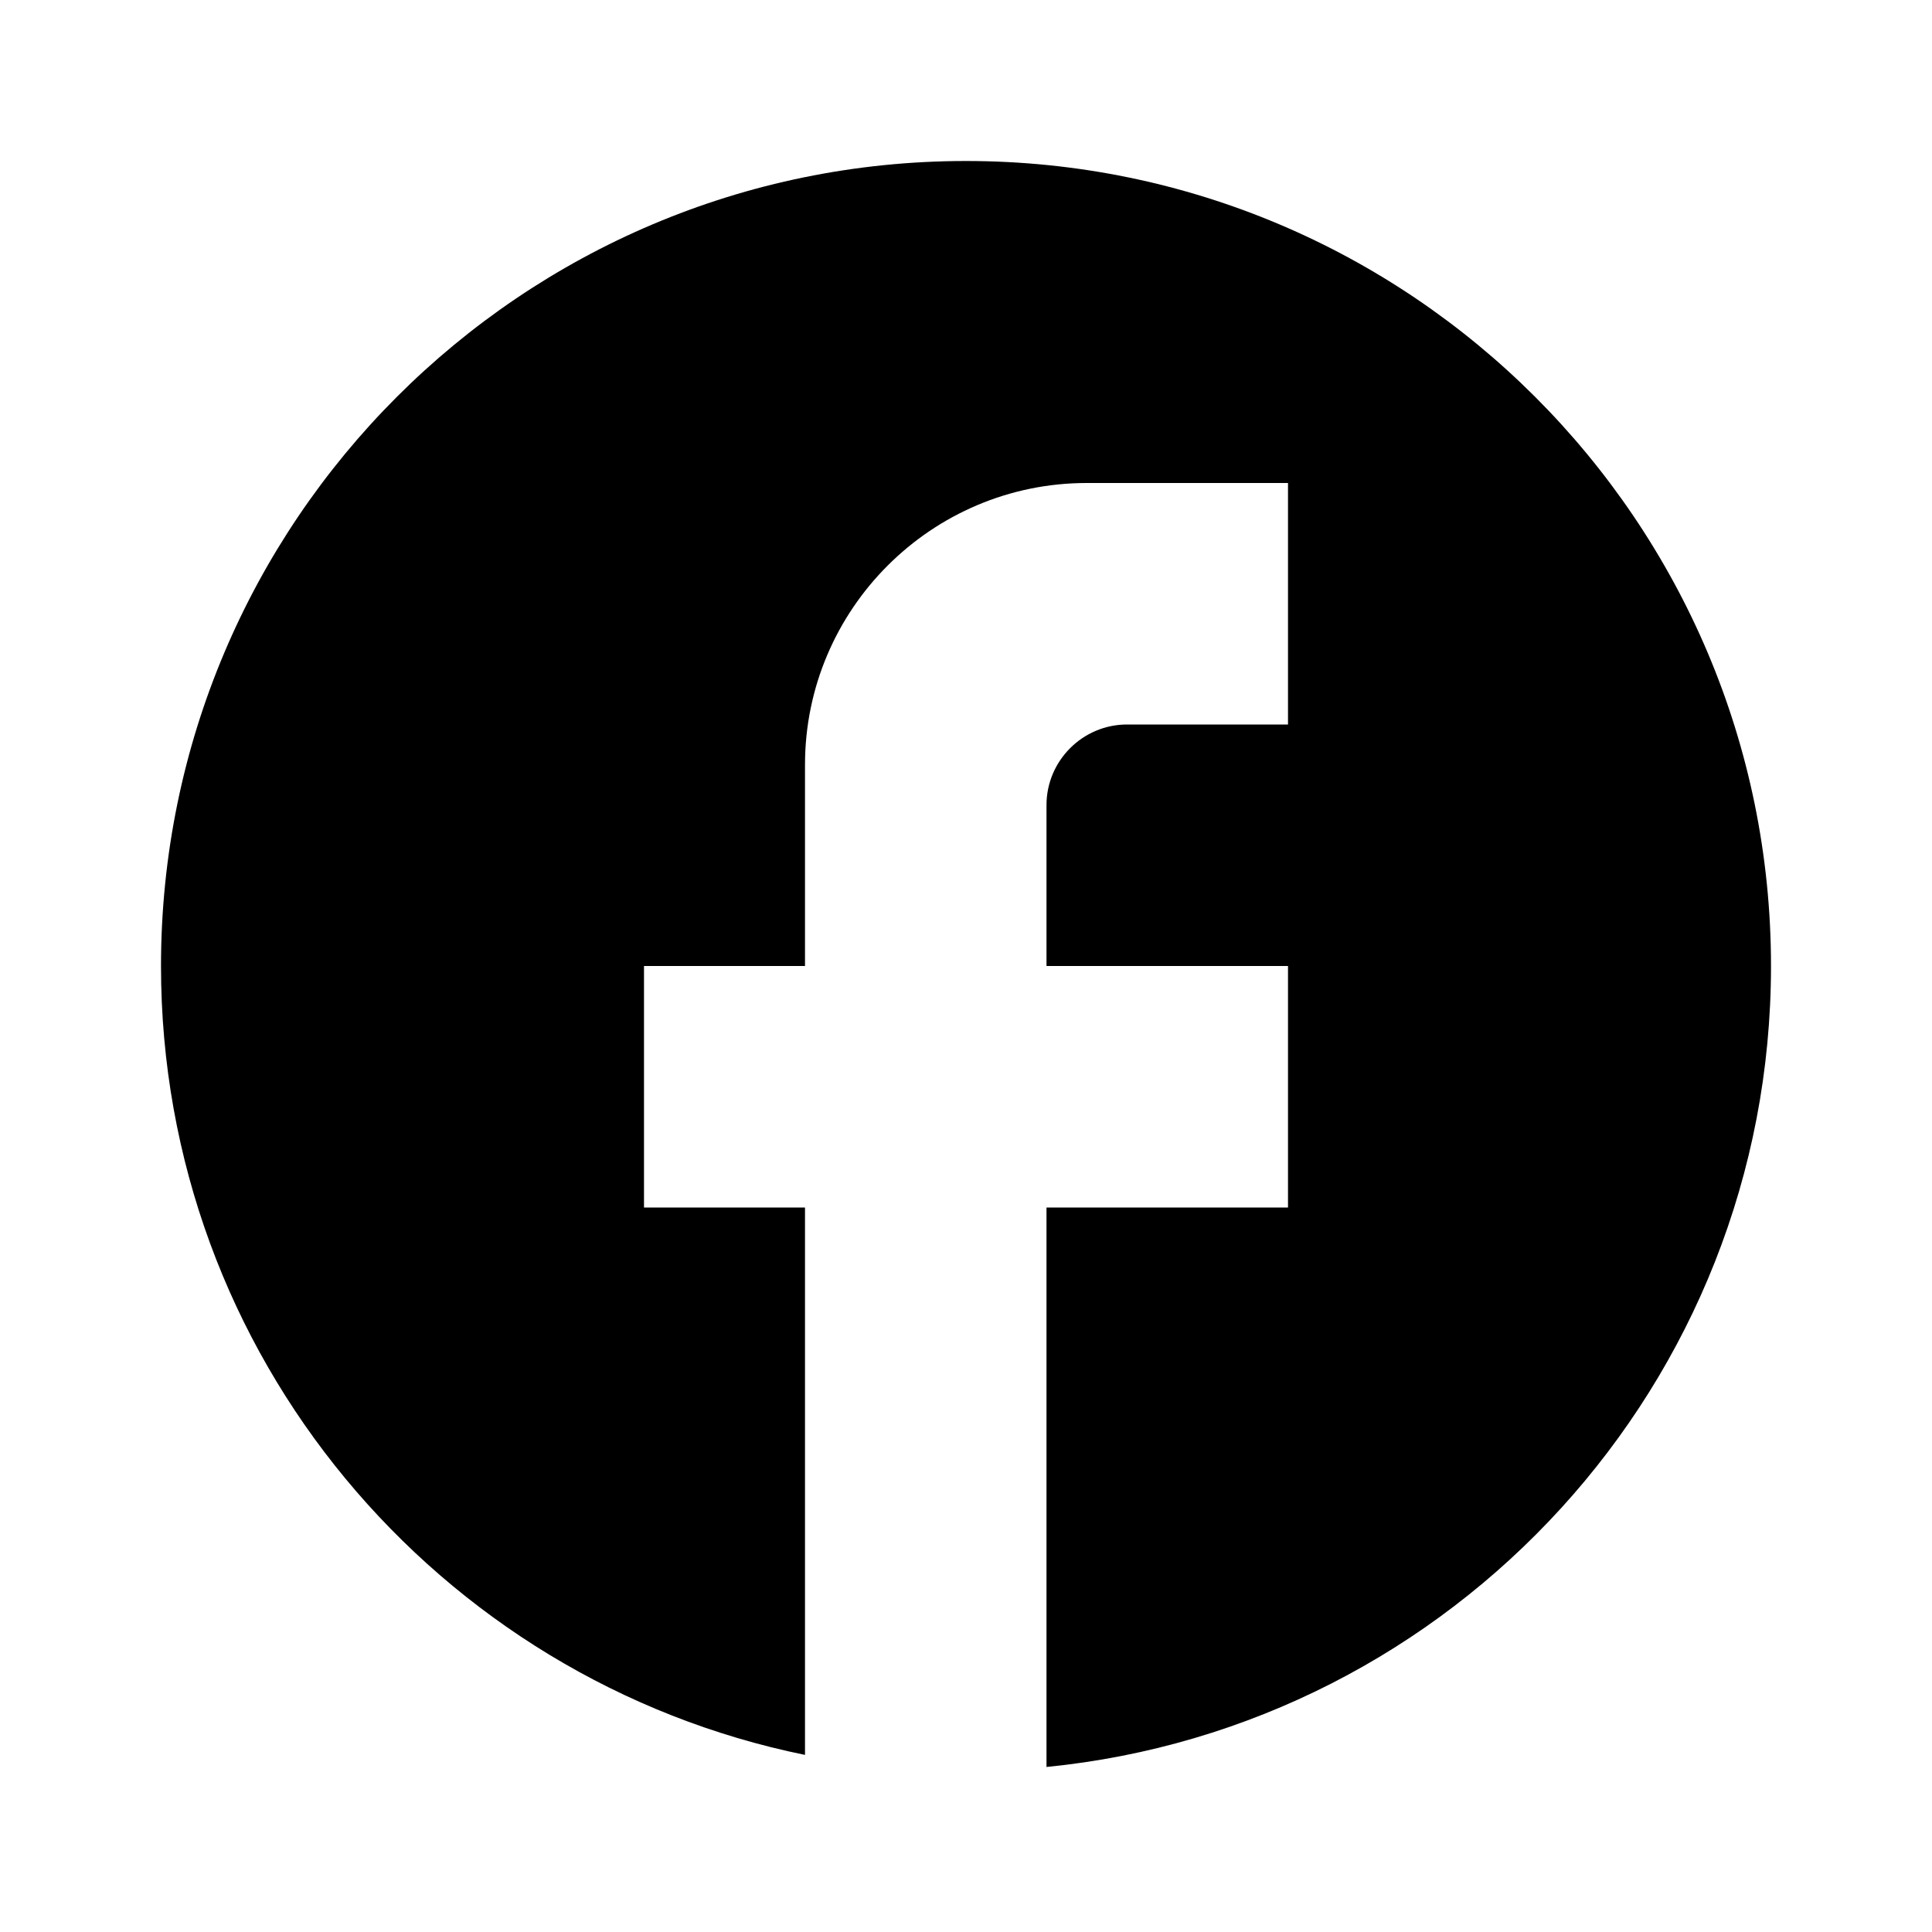
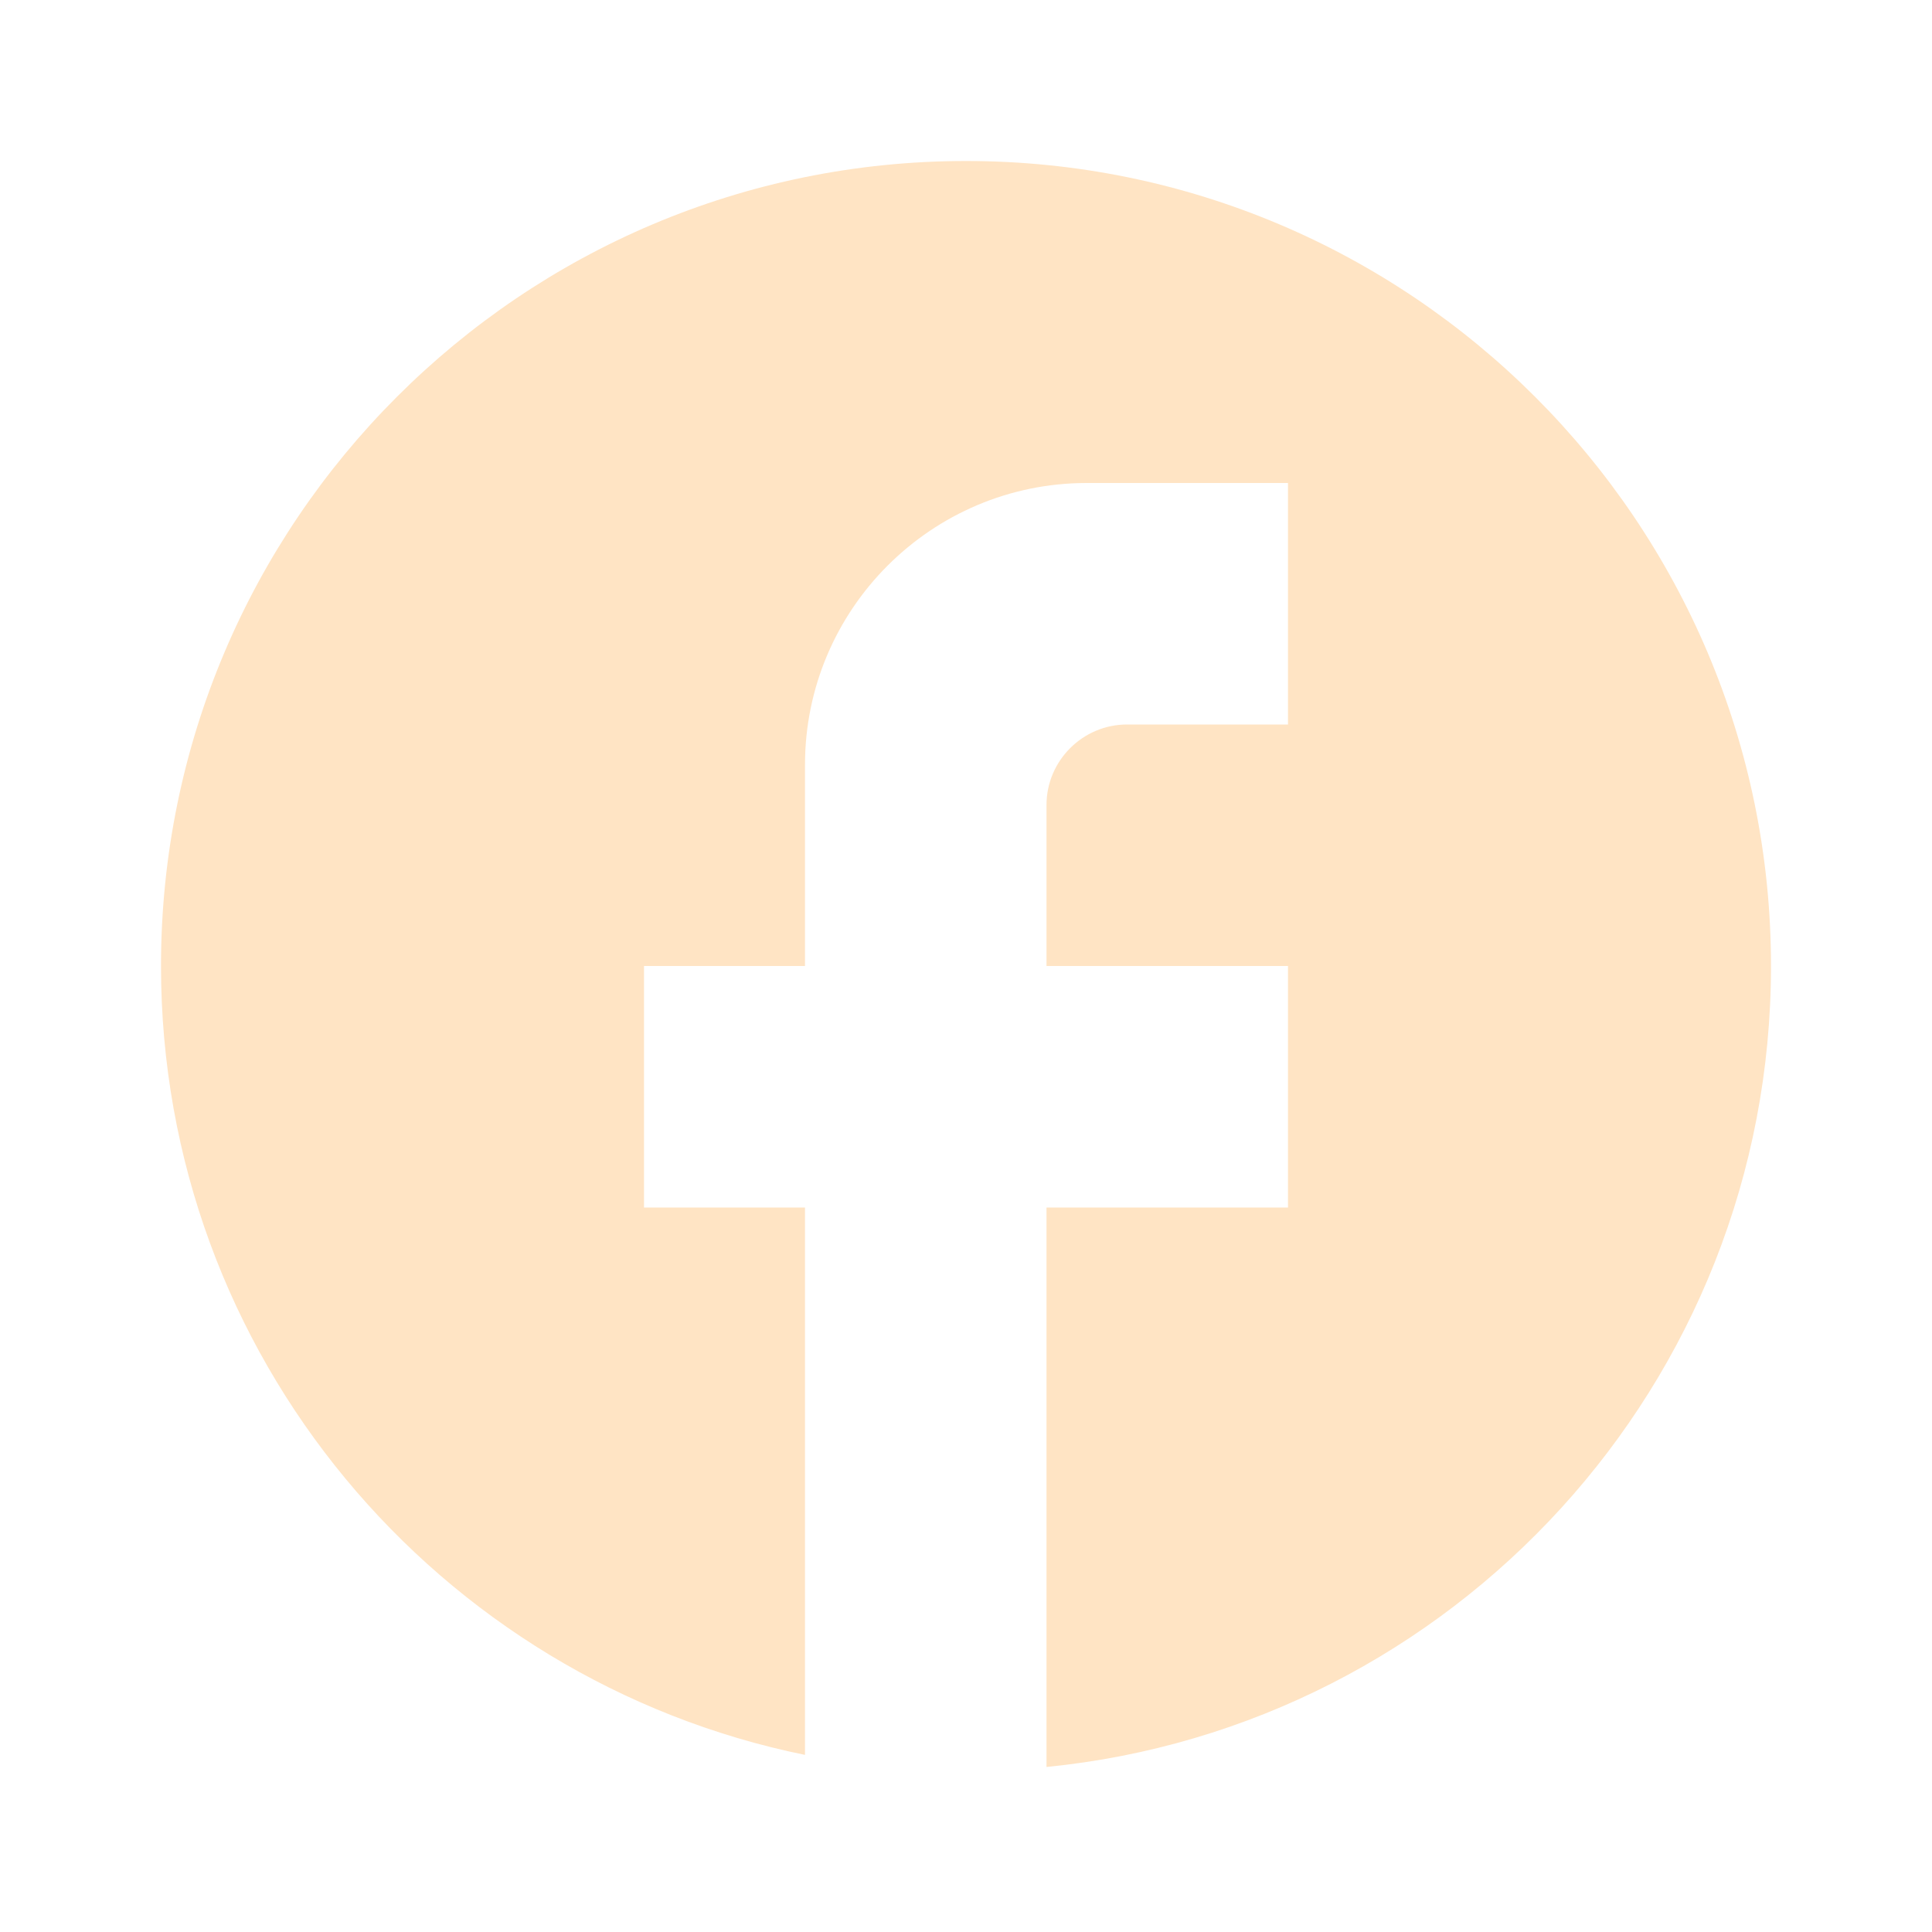
<svg xmlns="http://www.w3.org/2000/svg" width="32" height="32" viewBox="0 0 24 24">
-   <path fill="currentColor" d="M22 12c0-5.52-4.48-10-10-10S2 6.48 2 12c0 4.84 3.44 8.87 8 9.8V15H8v-3h2V9.5C10 7.57 11.57 6 13.5 6H16v3h-2c-.55 0-1 .45-1 1v2h3v3h-3v6.95c5.05-.5 9-4.76 9-9.95" />
+   <path fill="#ffe4c4" d="M22 12c0-5.52-4.48-10-10-10S2 6.48 2 12c0 4.84 3.44 8.87 8 9.8V15H8v-3h2V9.5C10 7.57 11.57 6 13.5 6H16v3h-2c-.55 0-1 .45-1 1v2h3v3h-3v6.95c5.05-.5 9-4.76 9-9.95" />
</svg>
